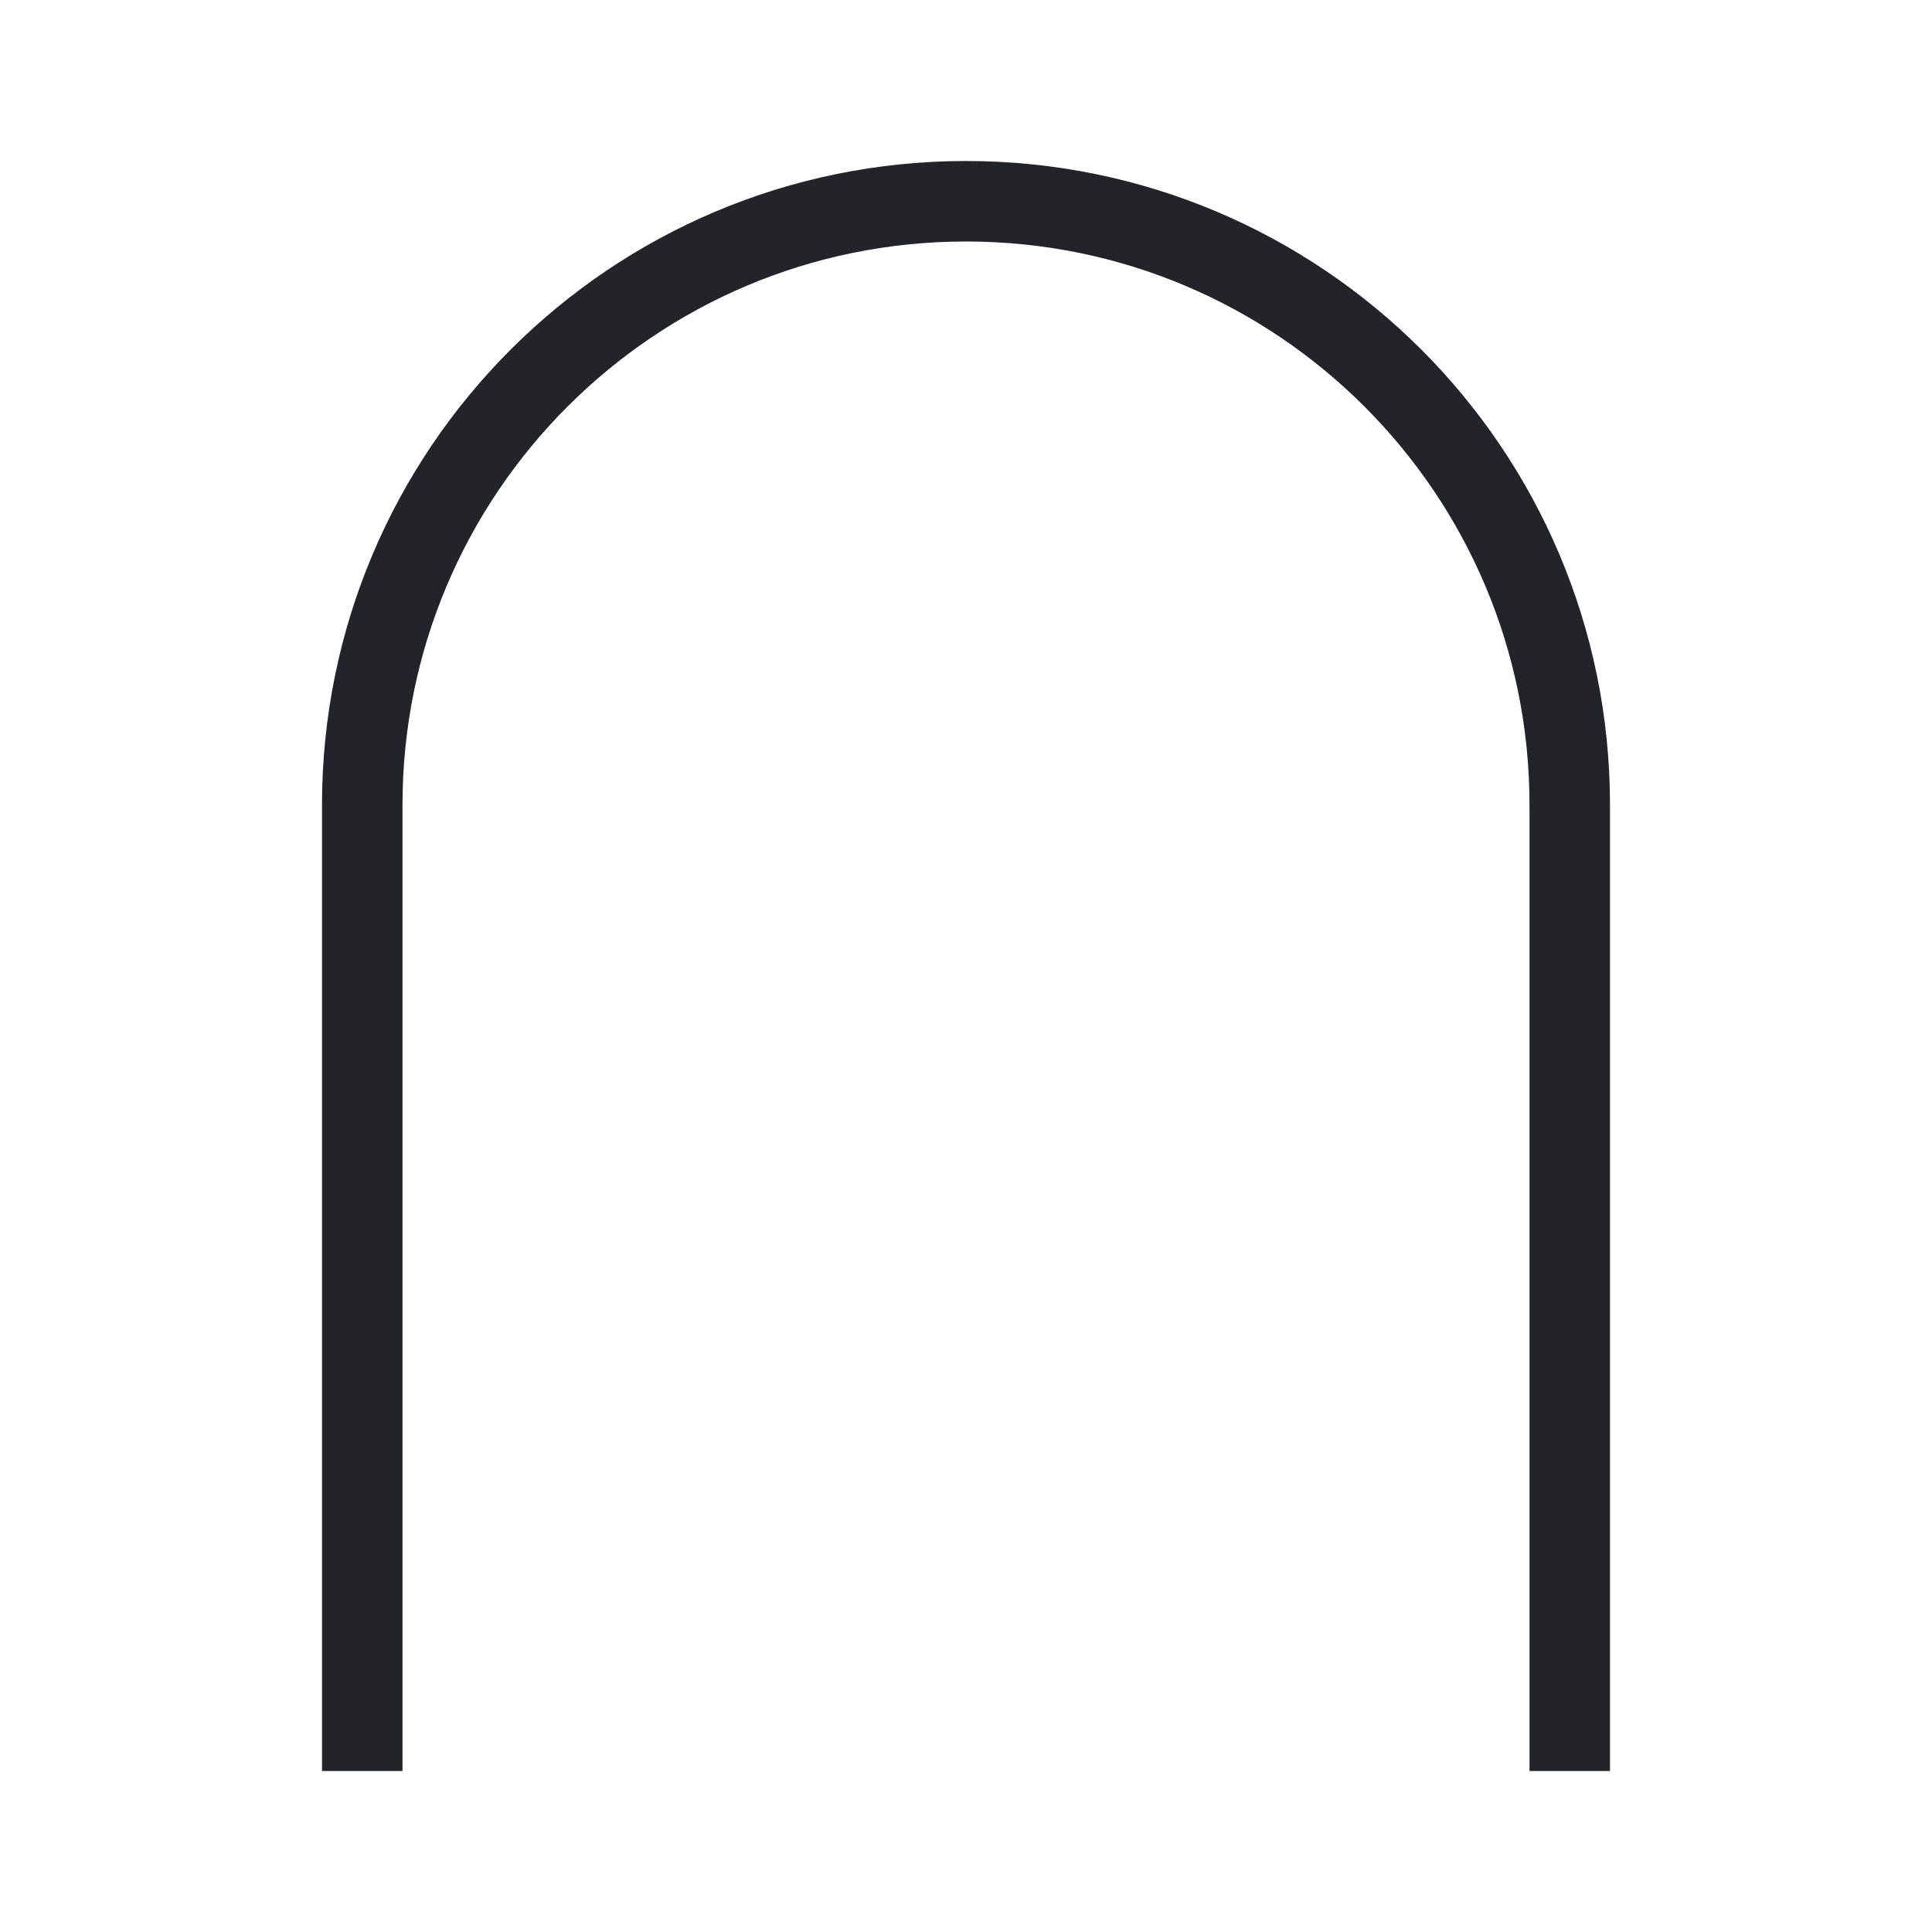
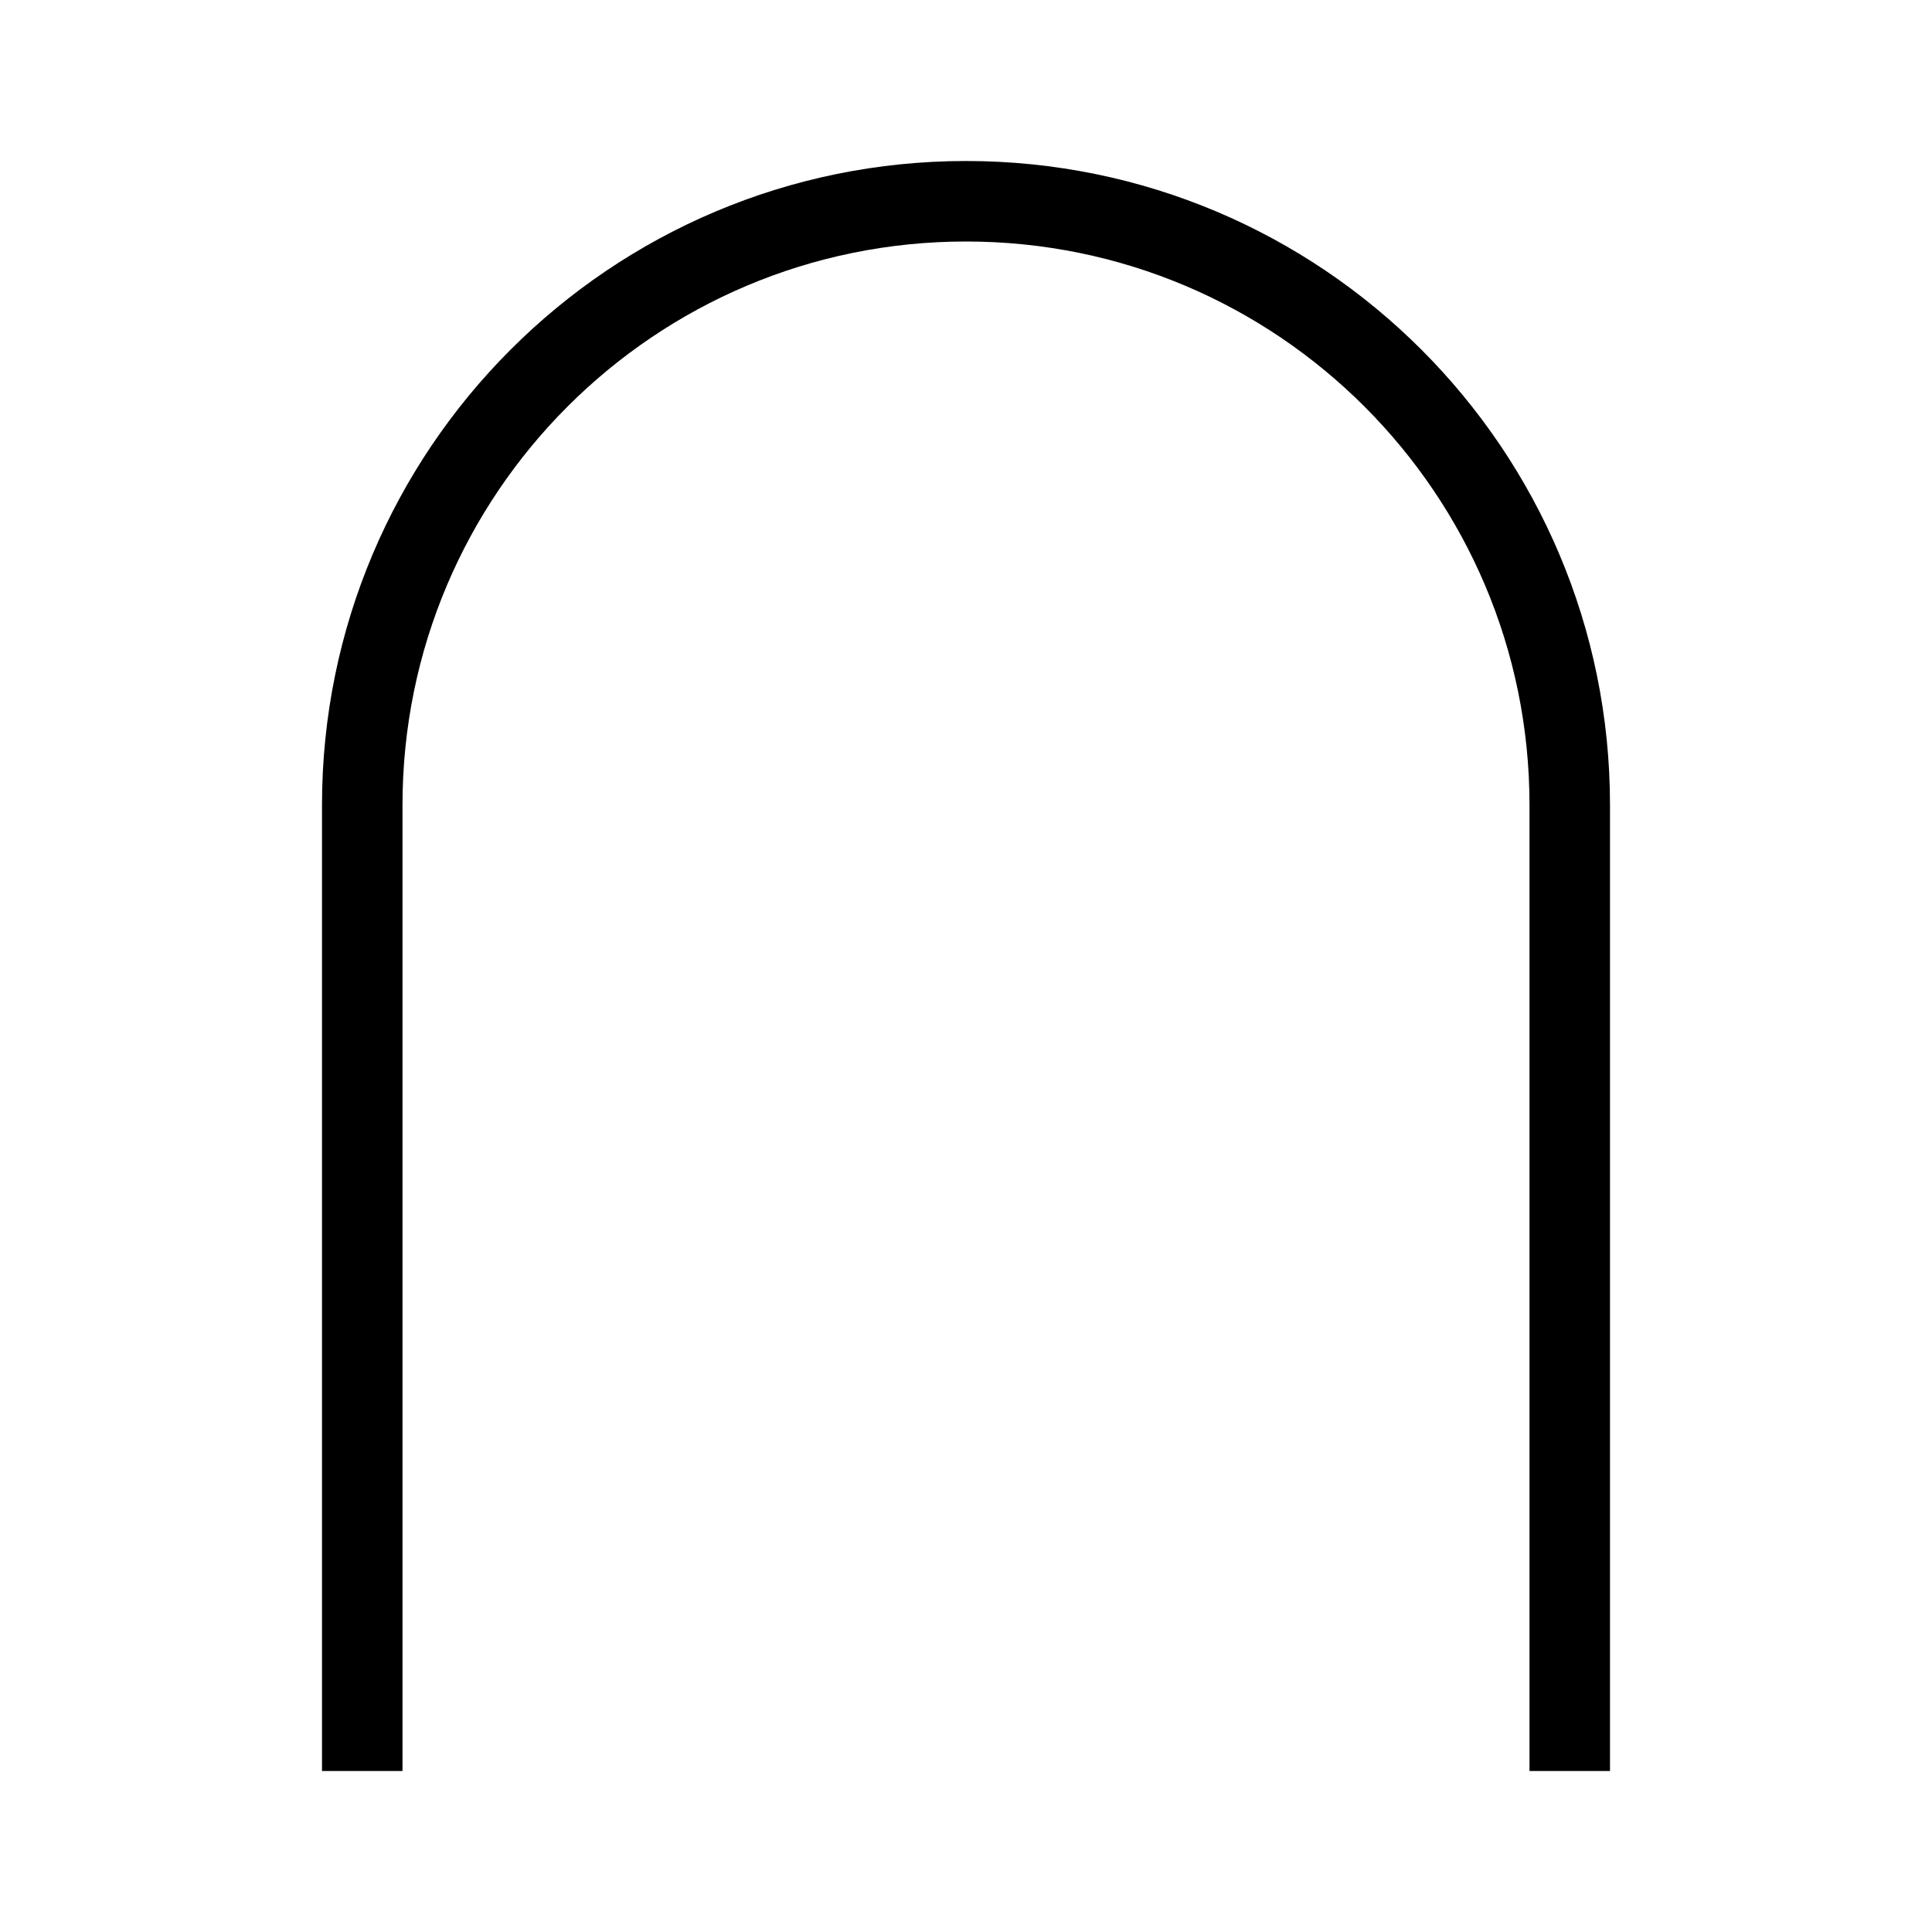
- <svg xmlns="http://www.w3.org/2000/svg" aria-hidden="true" height="36" viewBox="0 0 36 36" width="36">
-   <path d="M6.75 33V15A11.25 11.25 0 0 1 18 3.75A11.25 11.25 0 0 1 29.25 15V33" fill="none" stroke="#212529" stroke-dark="#e1e1e1" stroke-linecap="butt" stroke-linejoin="round" stroke-width="1.5" />
+ <svg xmlns="http://www.w3.org/2000/svg" viewBox="0 0 36 36">
+   <path d="M6.75 33V15A11.25 11.25 0 0 1 29.25 15V33" fill="none" stroke="currentColor" stroke-linejoin="round" stroke-width="1.5" />
</svg>
